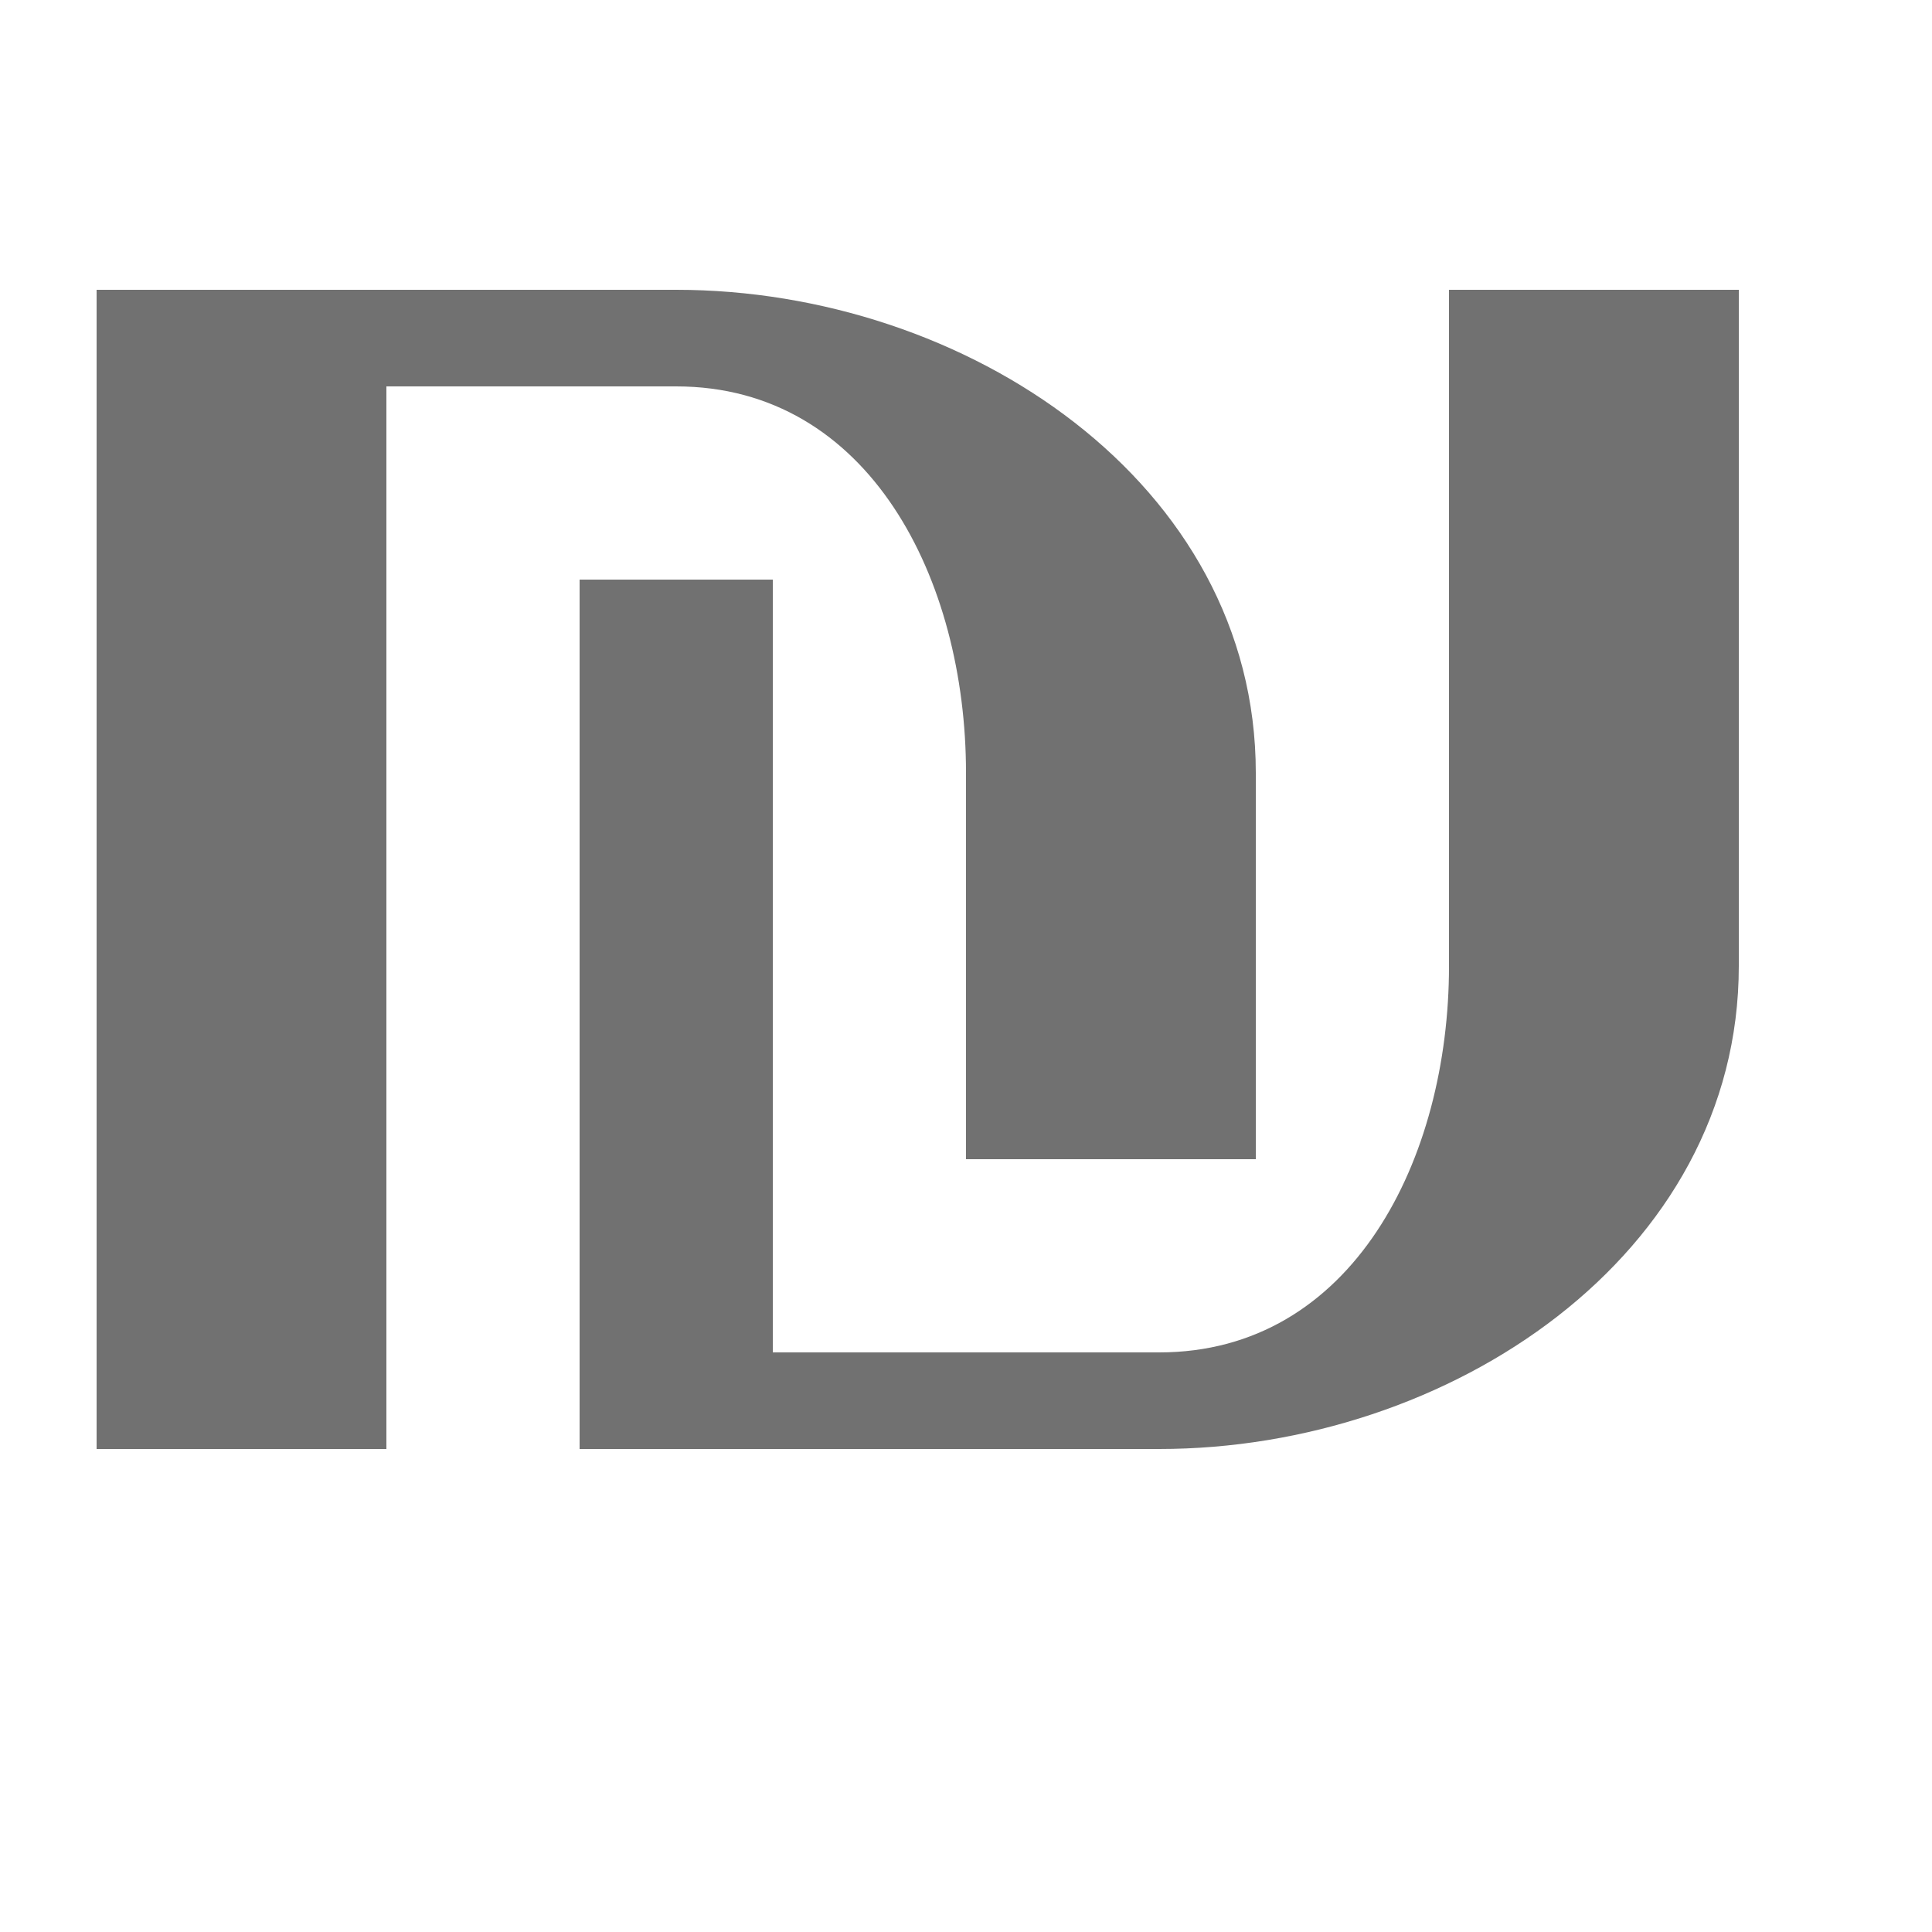
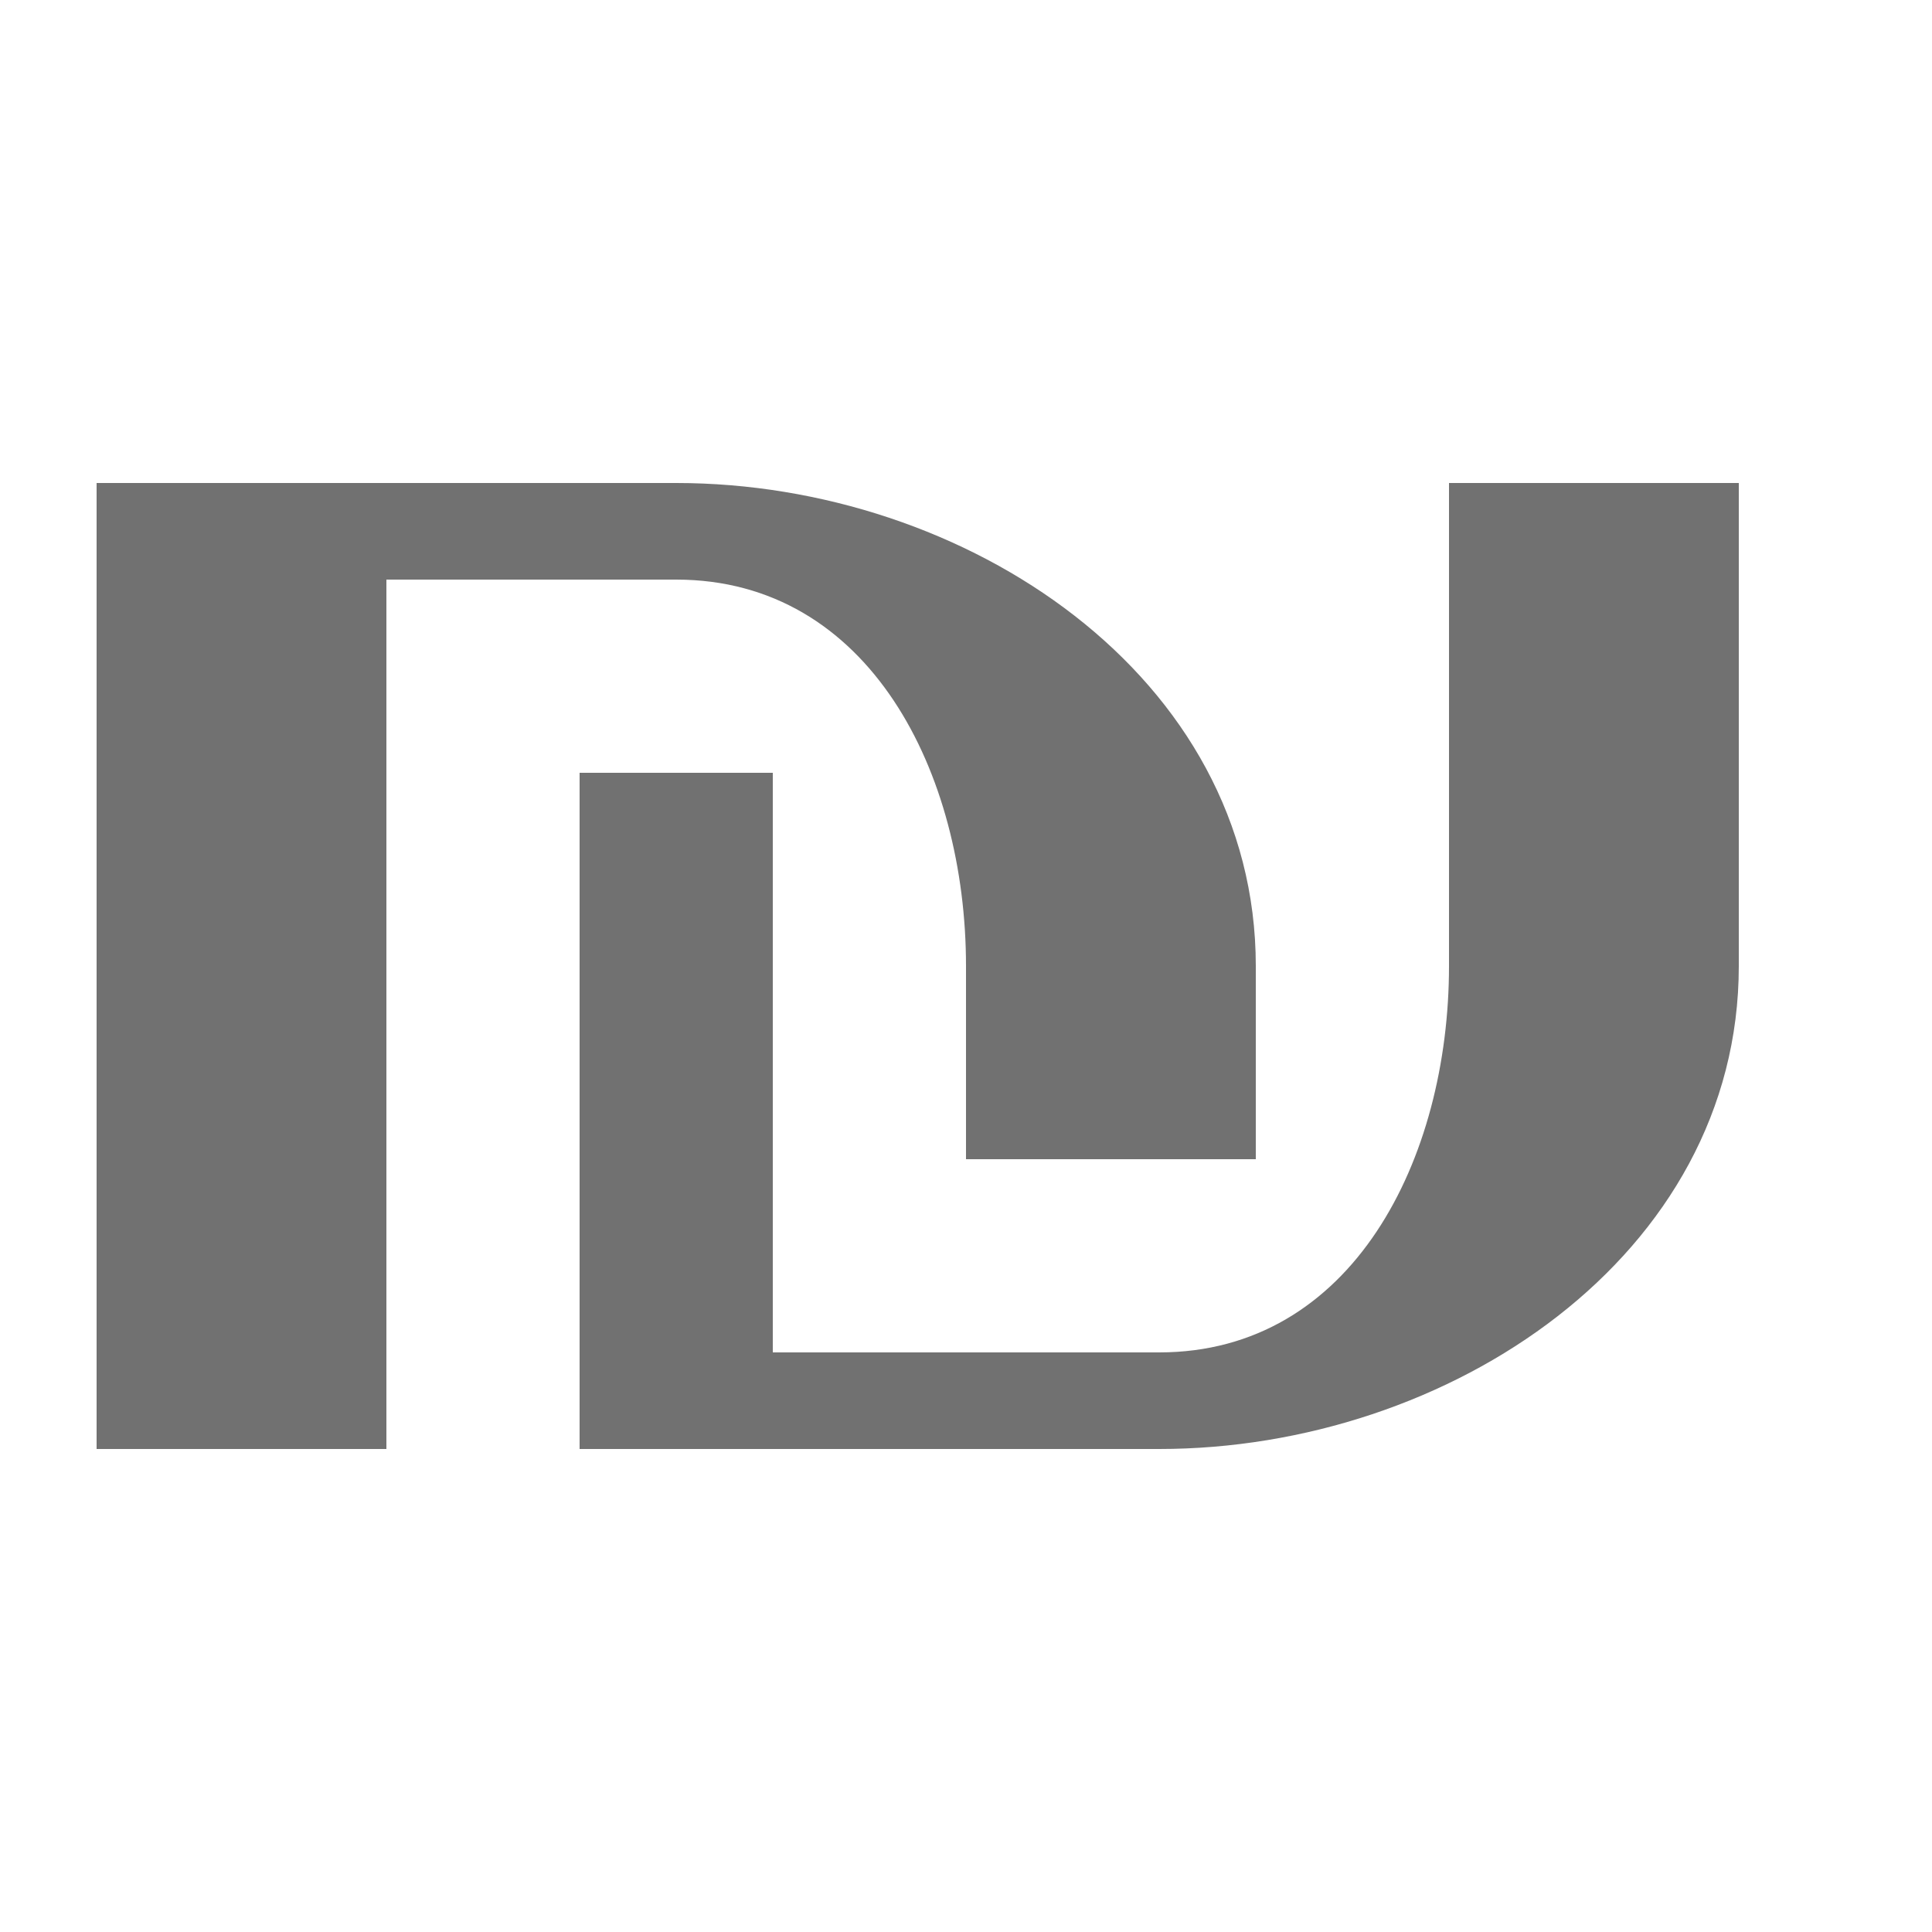
<svg xmlns="http://www.w3.org/2000/svg" width="2000" height="2000" viewBox="0 0 2000 2000" version="1.1" id="svg1" xml:space="preserve">
  <defs id="defs1" />
  <g id="layer1">
-     <path style="fill:#000000;stroke:none;stroke-width:1px;stroke-linecap:butt;stroke-linejoin:miter;stroke-opacity:1;fill-opacity:0.555" d="m 600,600 h 200 v 800 h 400 c 200,0 300,-200 300,-400 V 300 h 300 v 700 c 0,300 -300,500 -600,500 H 600 Z" id="path844" />
-     <path style="fill:#000000;stroke:none;stroke-width:1px;stroke-linecap:butt;stroke-linejoin:miter;stroke-opacity:1;fill-opacity:0.555" d="M 100,1500 H 400 V 400 h 300 c 200,0 300,200 300,400 v 400 h 300 V 800 C 1300,500 1000,300 700,300 H 100 Z" id="path844-2" />
+     <path style="fill:#000000;fill-opacity:0.555;stroke:none;stroke-width:1px;stroke-linecap:butt;stroke-linejoin:miter;stroke-opacity:1" d="m 600,800 h 200 v 600 h 400 c 200,0 300,-200 300,-400 V 500 h 300 v 500 c 0,300 -300,500 -600,500 H 600 Z" id="path844" />
+     <path style="fill:#000000;fill-opacity:0.555;stroke:none;stroke-width:1px;stroke-linecap:butt;stroke-linejoin:miter;stroke-opacity:1" d="M 100,1500 H 400 V 600 h 300 c 200,0 300,200 300,400 v 200 h 300 V 1000 C 1300,700 1000,500 700,500 H 100 Z" id="path844-2" />
  </g>
</svg>
